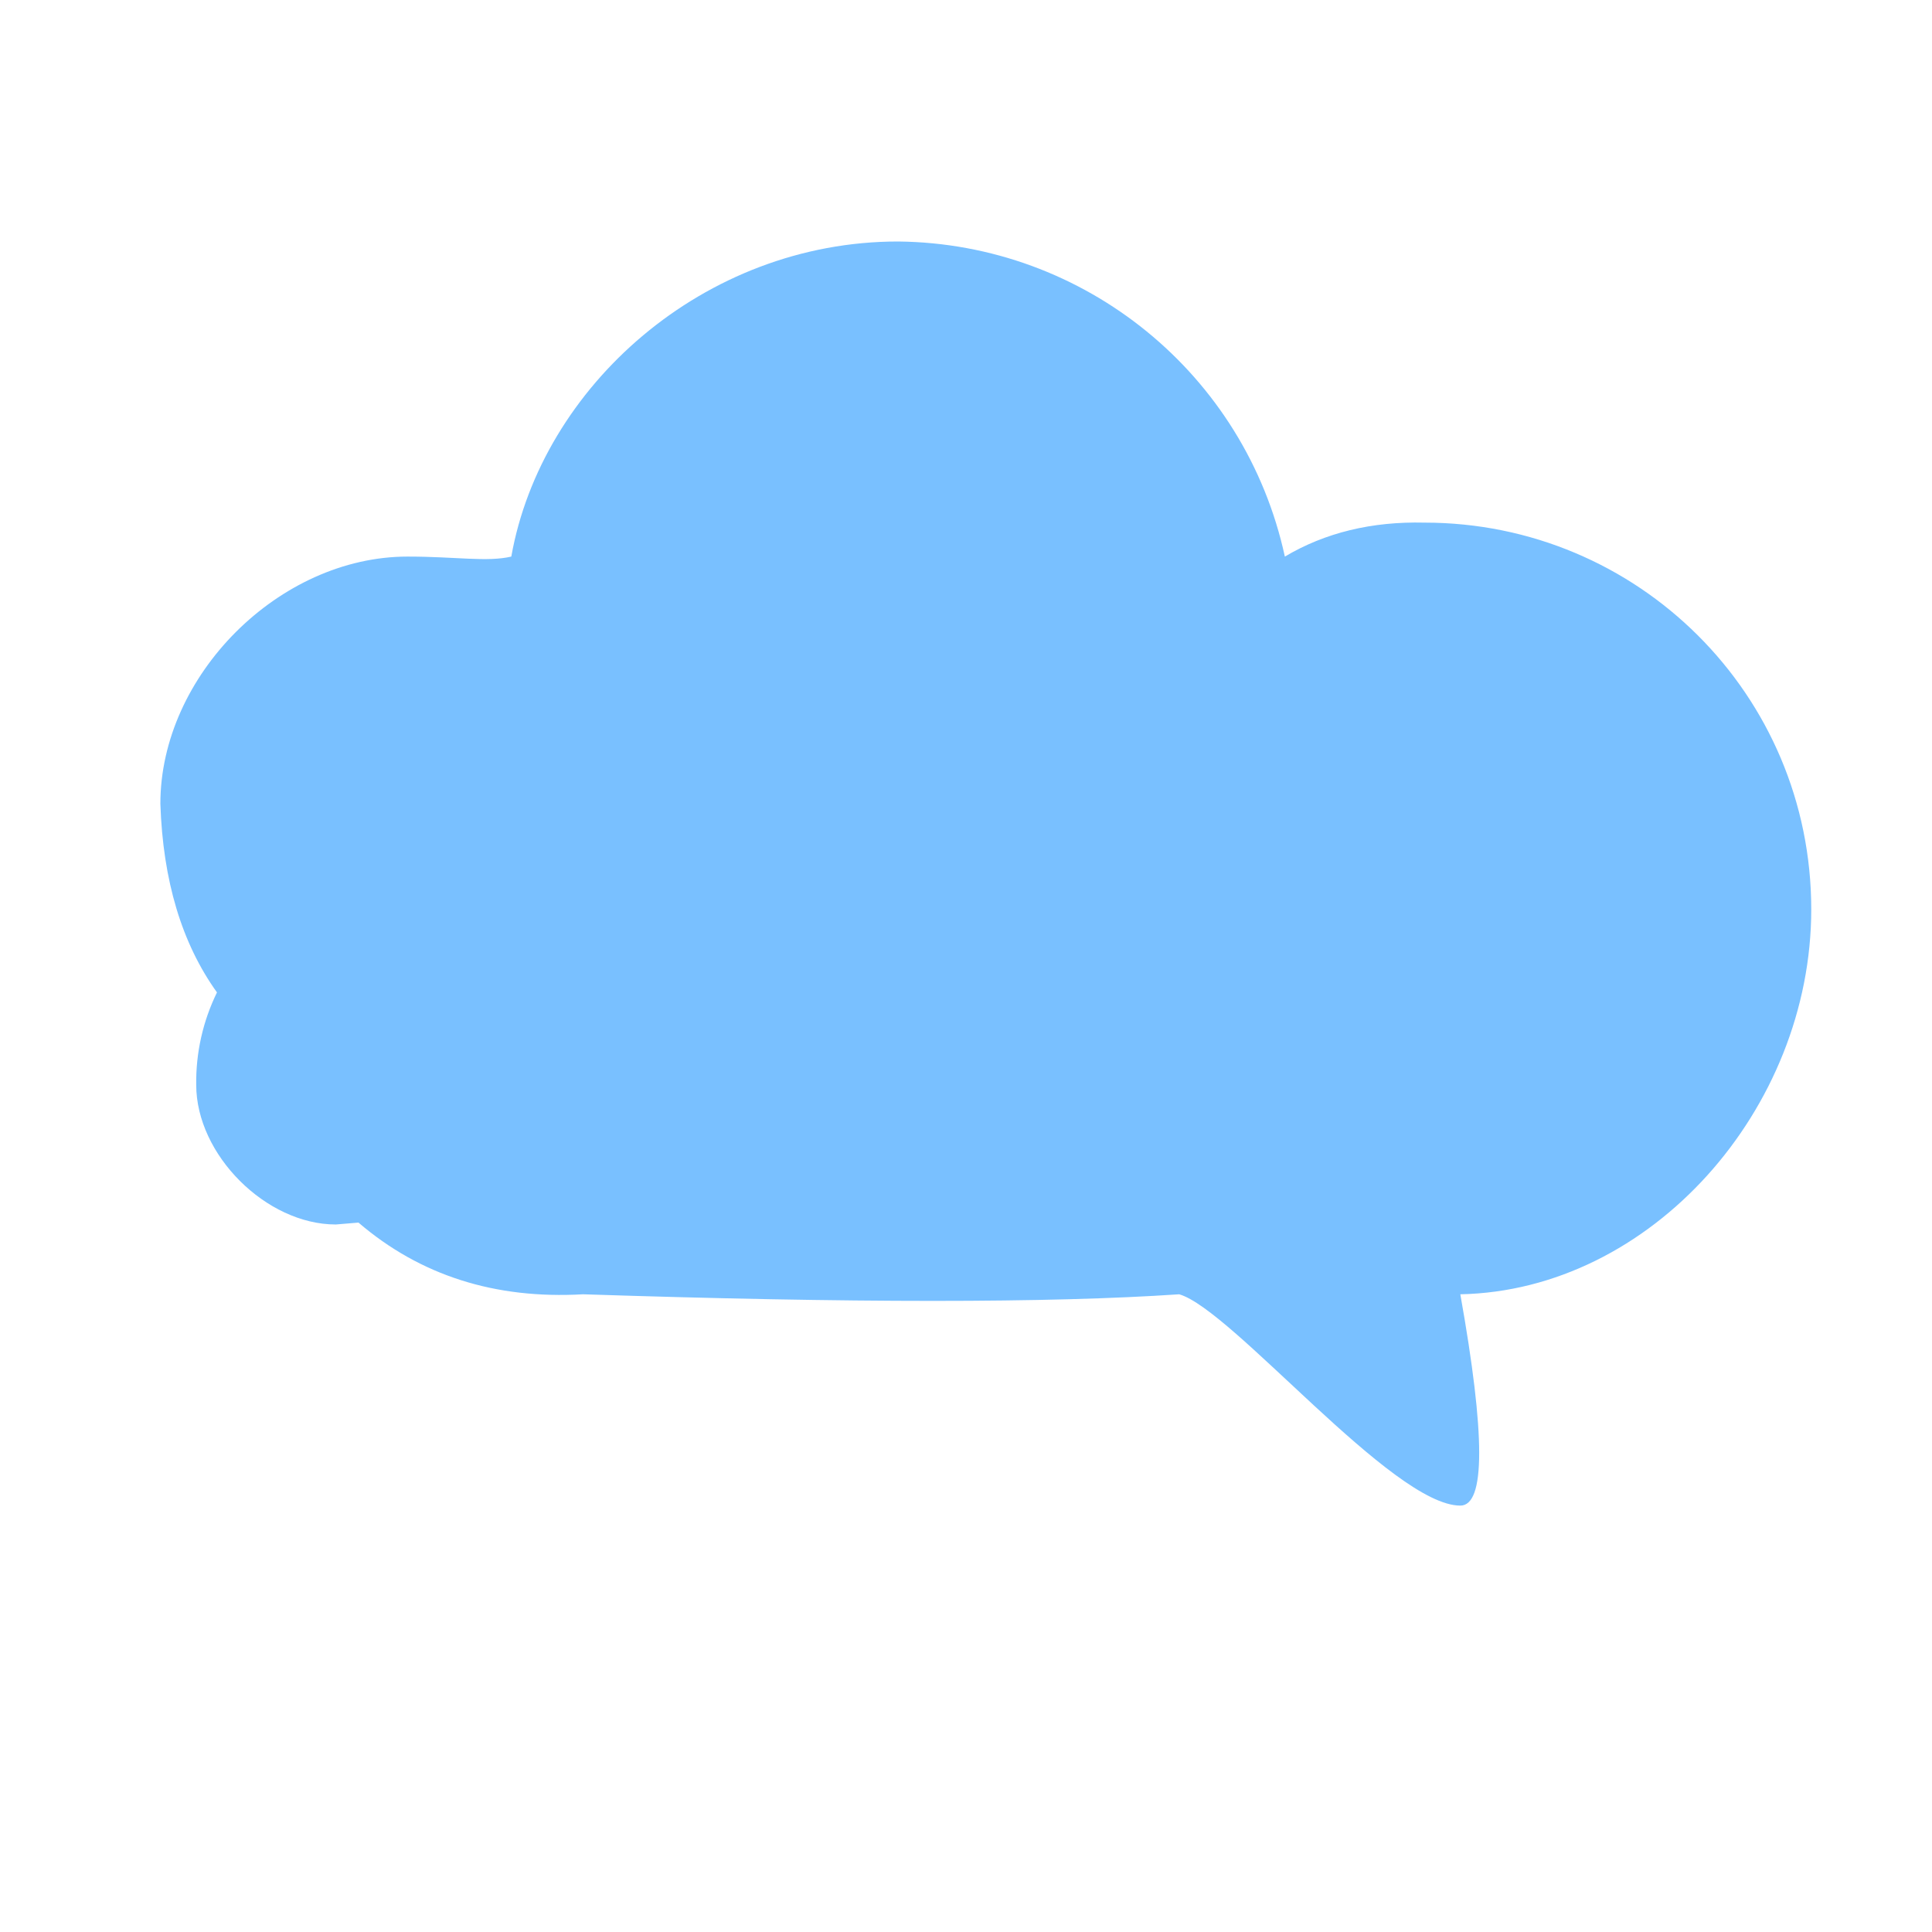
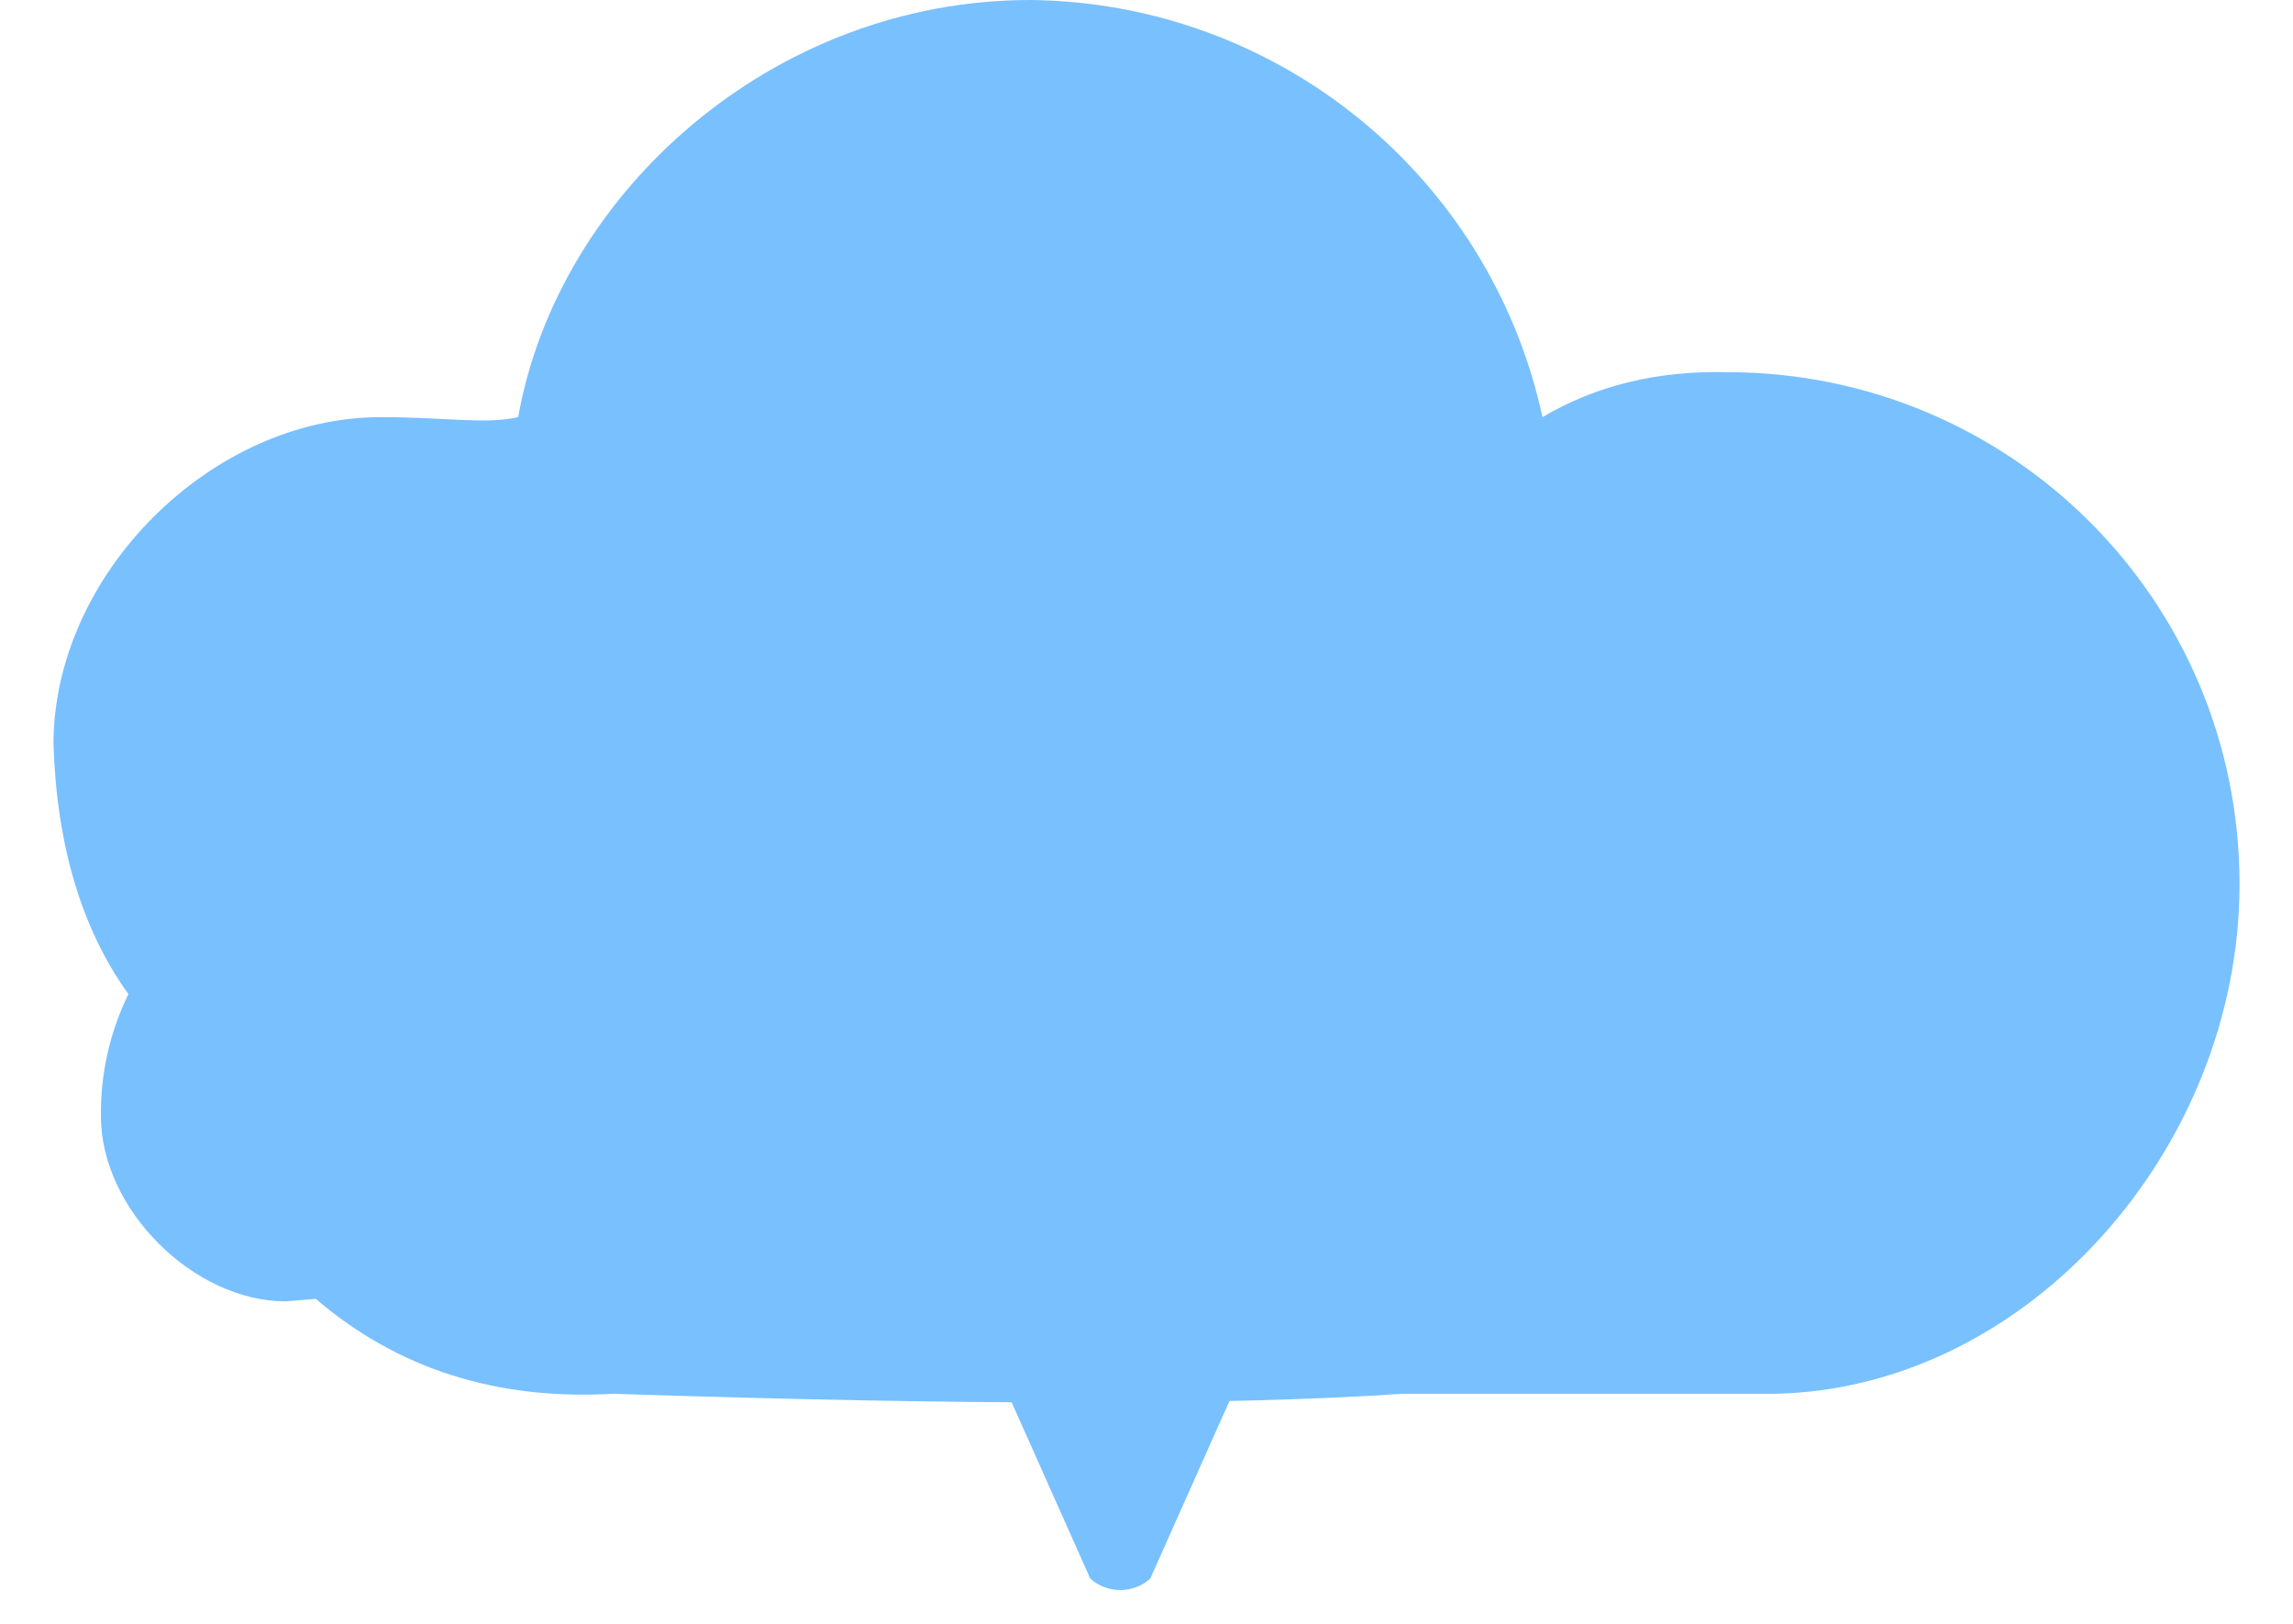
- <svg xmlns="http://www.w3.org/2000/svg" width="200" height="200" class="icon" viewBox="0 0 1024 1024">
-   <path fill="#79c0ff" d="M190 648q49 42 119 38 213 7 316 0c28 8 113 112 149 112q20 0 0-112c101-2 186-98 186-204 0-114-92-205-205-205q-42-1-74 18a212 212 0 0 0-205-167c-103 0-189 77-205 167-13 3-29 0-55 0-68 0-131 63-131 131q2 61 30 100a108 108 0 0 0-11 49c0 37 37 74 74 74z" />
+ <svg xmlns="http://www.w3.org/2000/svg" width="282.4" height="200" class="icon" viewBox="85 128 875 650">
+   <path fill="#79c0ff" d="M190 648q49 42 119 38 213 7 316 0L774 686c101-2 186-98 186-204 0-114-92-205-205-205q-42-1-74 18a212 212 0 0 0-205-167c-103 0-189 77-205 167-13 3-29 0-55 0-68 0-131 63-131 131q2 61 30 100a108 108 0 0 0-11 49c0 37 37 74 74 74z" />
+   <path fill="#79c0ff" d="M467 686 L500 760 A18 18 0 0 0 524 760 L557 686 Z" />
</svg>
